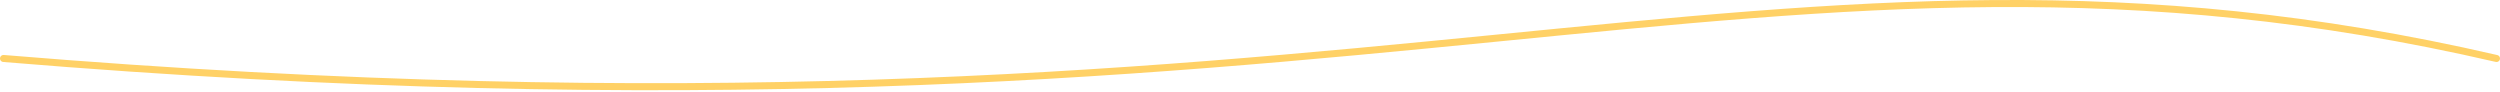
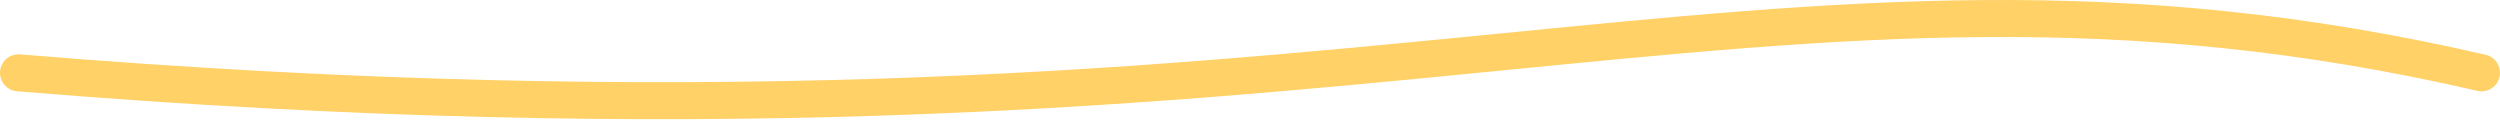
- <svg xmlns="http://www.w3.org/2000/svg" width="1068" height="39" viewBox="0 0 1068 39" fill="none">
-   <path d="M1.5 24.983C591.775 73.983 754.703 -46.956 1066.5 24.983" stroke="#FFD166" stroke-width="3" stroke-linecap="round" />
+ <svg xmlns="http://www.w3.org/2000/svg" width="1081" height="52" viewBox="0 0 1081 52" fill="none">
+   <path d="M8 31.483C598.275 80.483 761.203 -40.457 1073 31.483" stroke="#FFD166" stroke-width="16" stroke-linecap="round" />
</svg>
